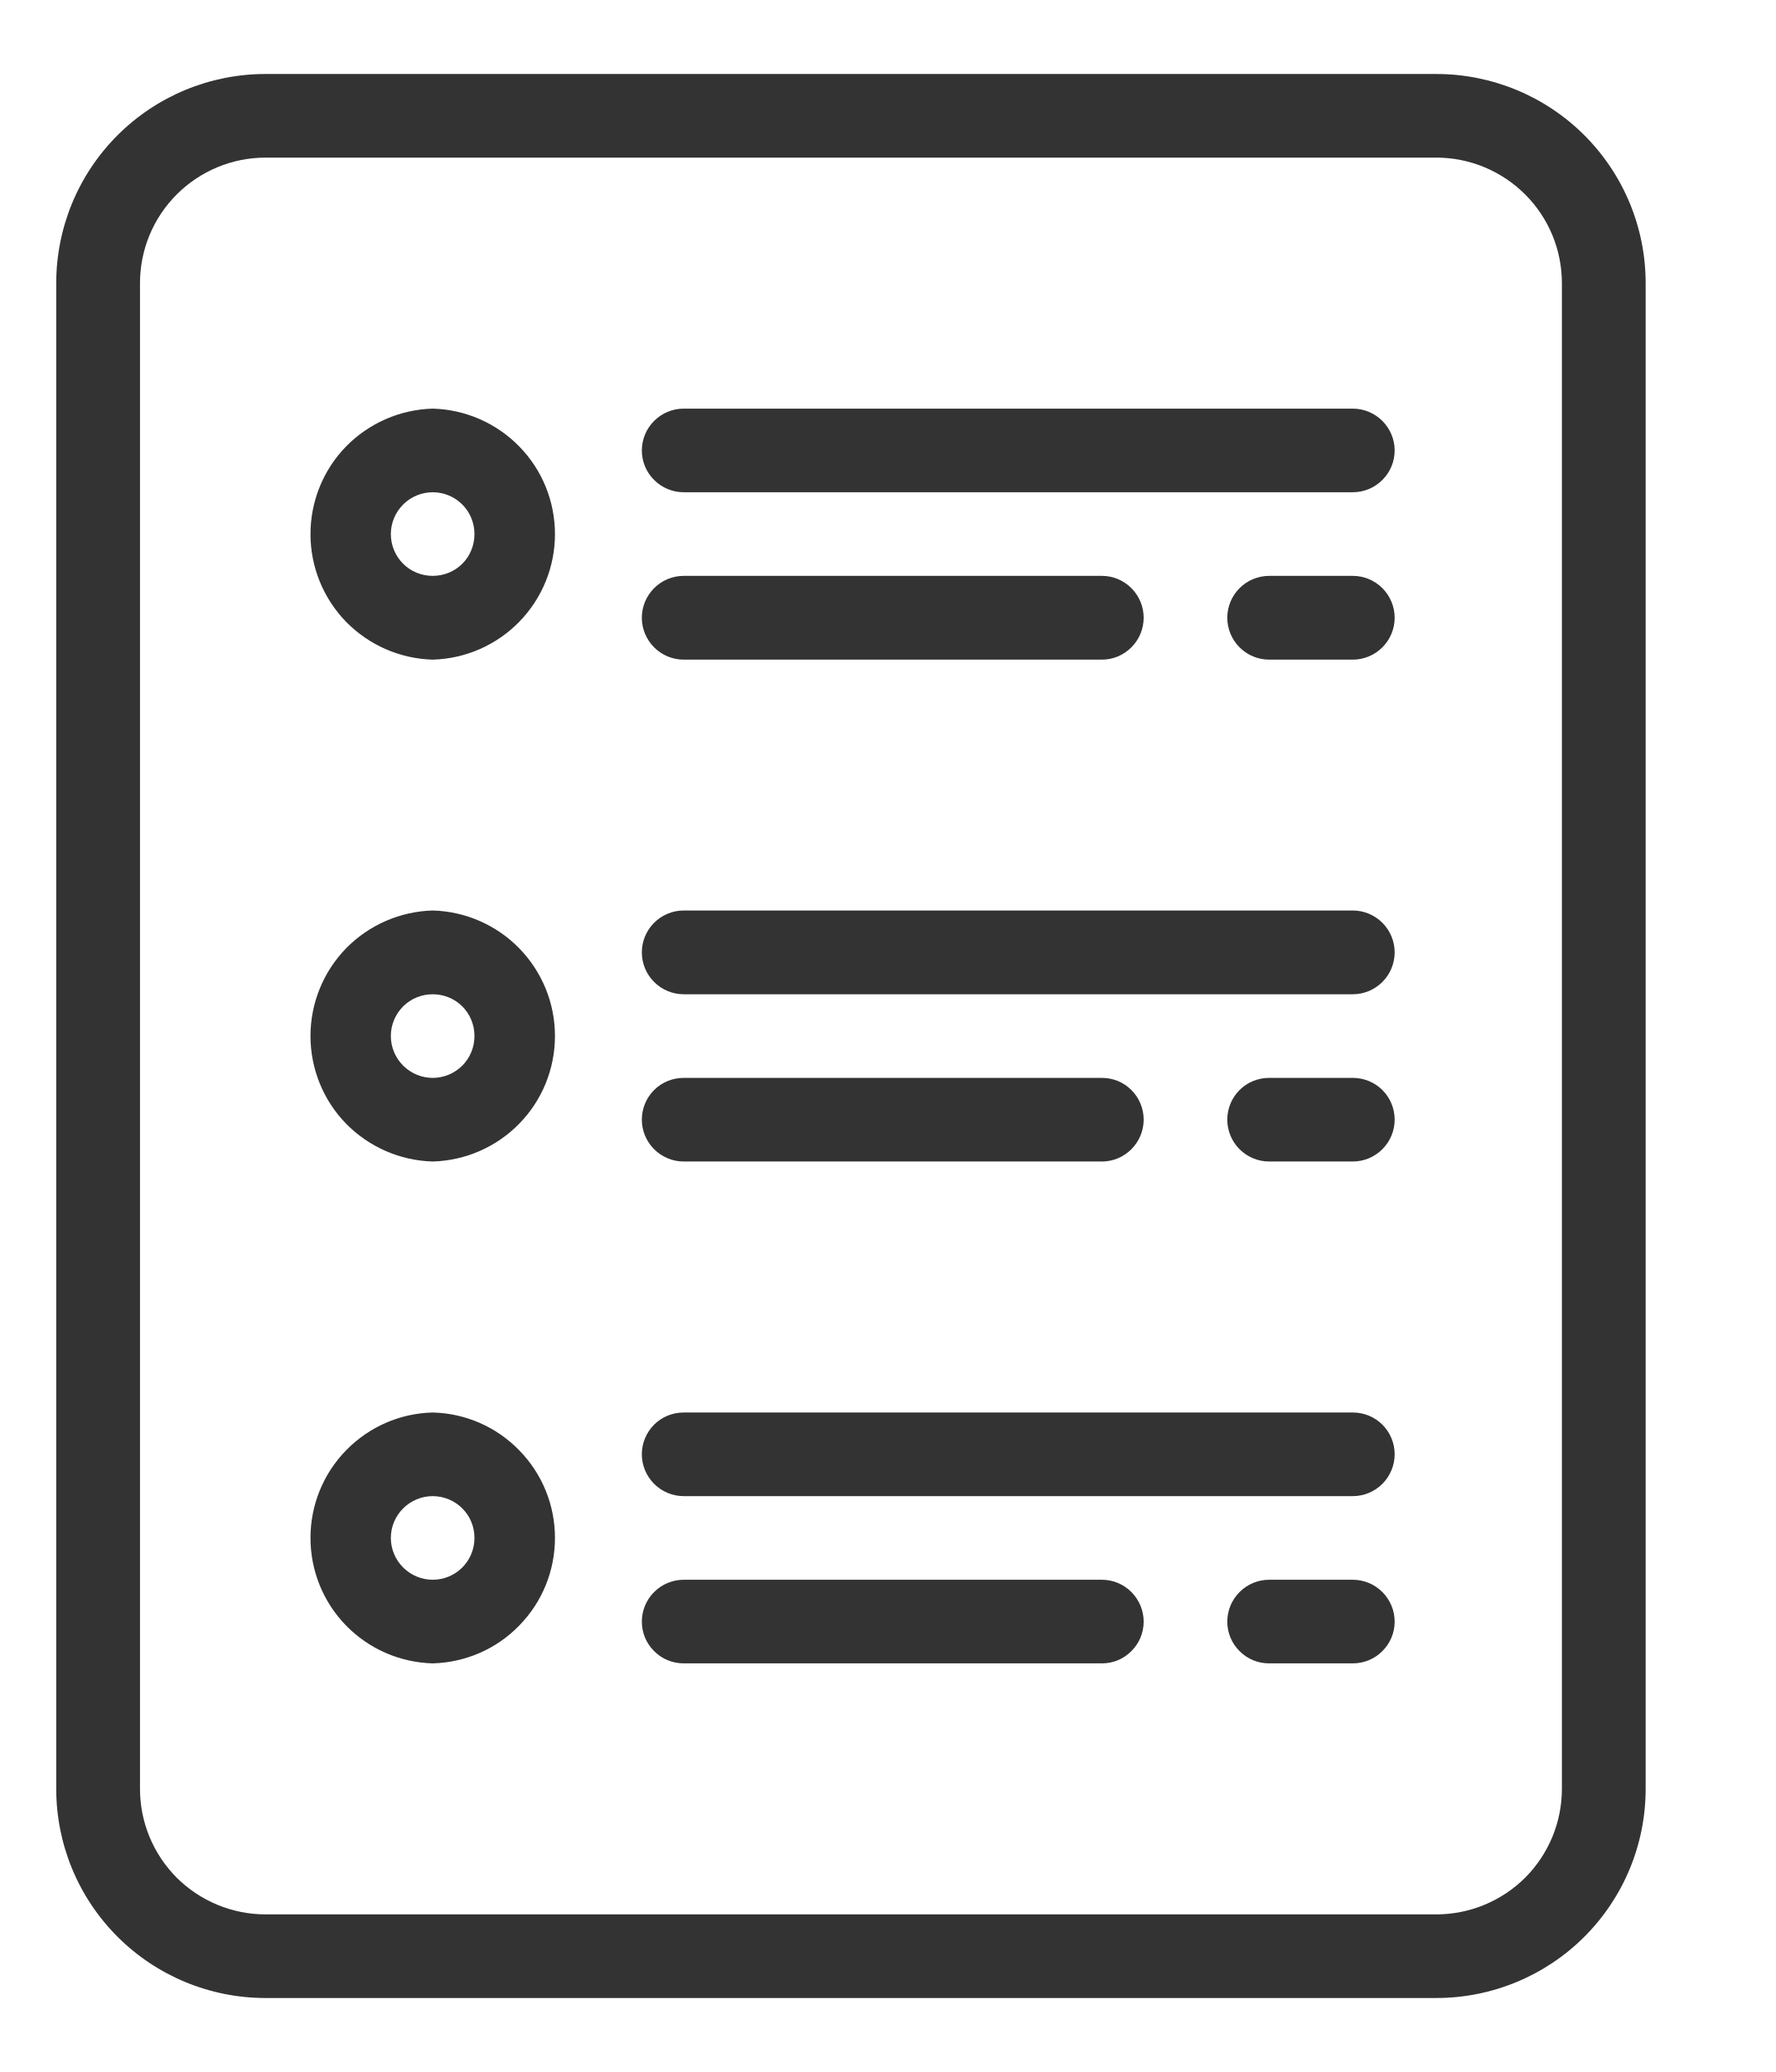
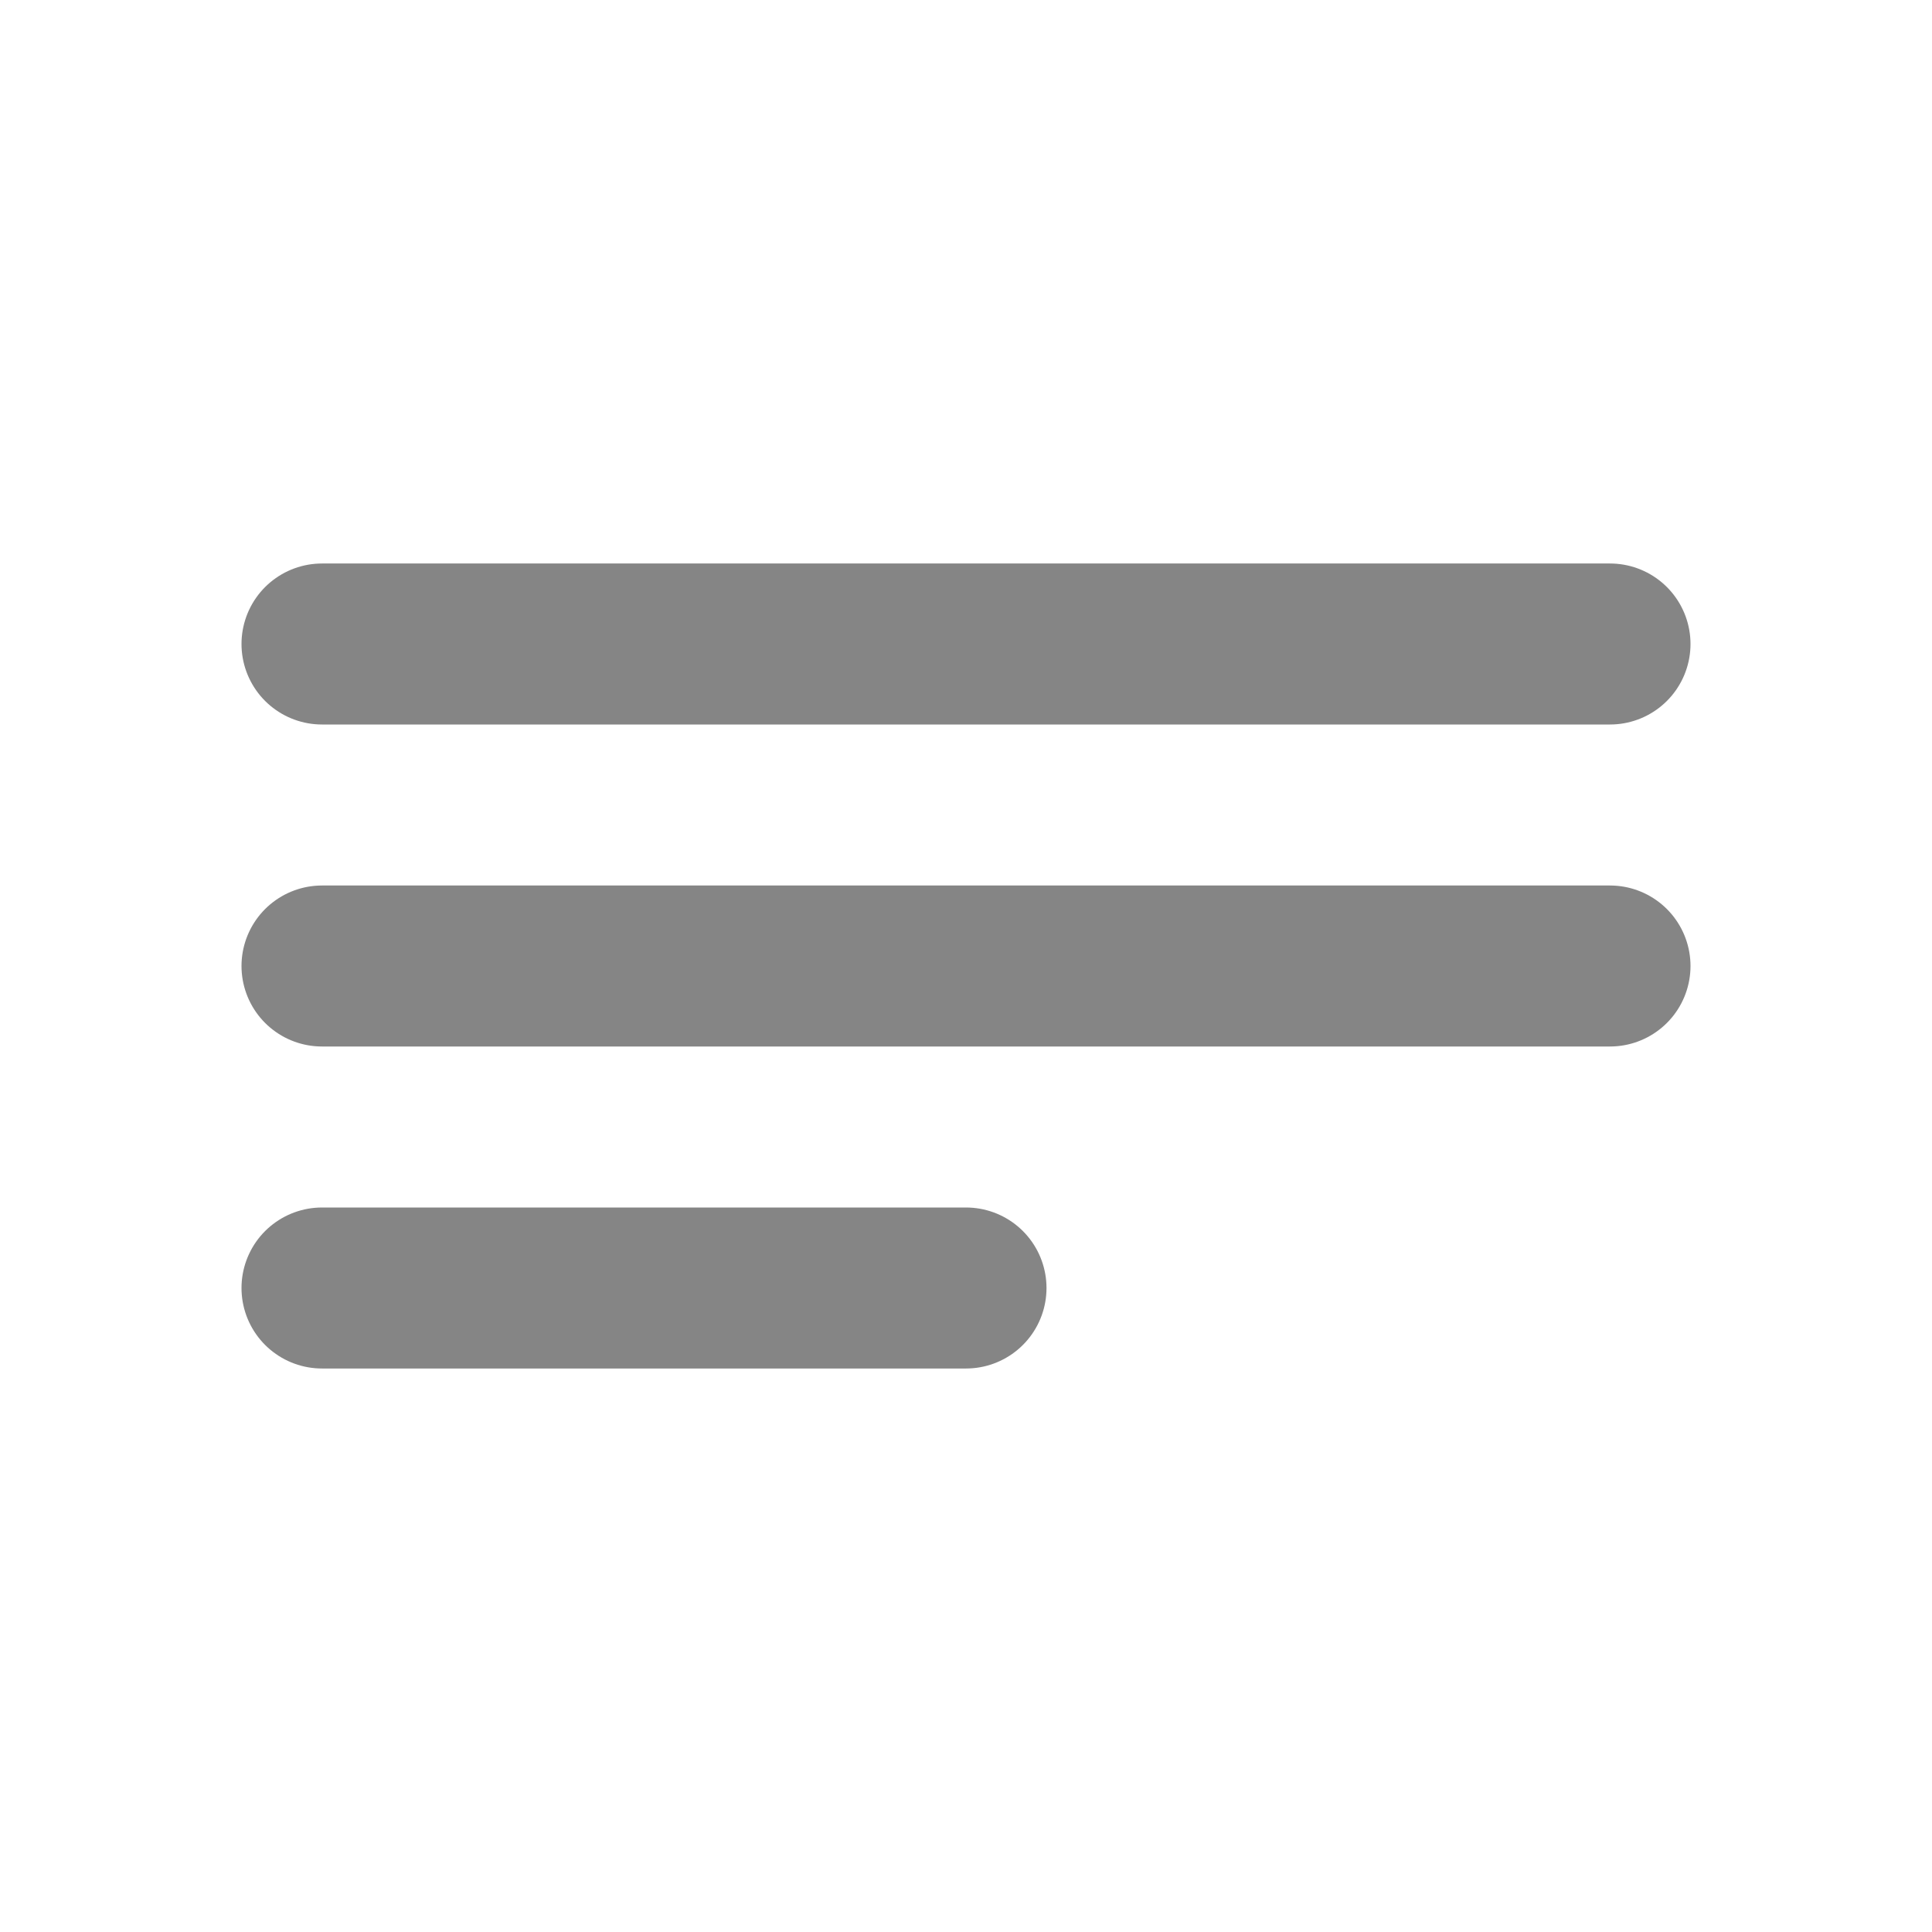
- <svg xmlns="http://www.w3.org/2000/svg" width="12" height="14" viewBox="0 0 12 14" fill="none">
-   <path fill-rule="evenodd" clip-rule="evenodd" d="M11.12 1.913C11.12 1.538 10.971 1.179 10.706 0.914C10.441 0.649 10.081 0.5 9.706 0.5H1.793C1.419 0.5 1.059 0.649 0.794 0.914C0.529 1.179 0.38 1.538 0.38 1.913V12.087C0.38 12.462 0.529 12.821 0.794 13.086C1.059 13.351 1.419 13.5 1.793 13.5H9.706C10.081 13.5 10.441 13.351 10.706 13.086C10.971 12.821 11.12 12.462 11.12 12.087V1.913ZM10.554 1.913V12.087C10.554 12.312 10.465 12.527 10.306 12.687C10.147 12.845 9.931 12.935 9.706 12.935H1.793C1.569 12.935 1.353 12.845 1.194 12.687C1.035 12.527 0.946 12.312 0.946 12.087V1.913C0.946 1.688 1.035 1.473 1.194 1.314C1.353 1.155 1.569 1.065 1.793 1.065H9.706C9.931 1.065 10.147 1.155 10.306 1.314C10.465 1.473 10.554 1.688 10.554 1.913Z" fill="#333333" />
-   <path fill-rule="evenodd" clip-rule="evenodd" d="M2.924 2.761C2.703 2.767 2.493 2.859 2.338 3.017C2.184 3.175 2.098 3.388 2.098 3.609C2.098 3.83 2.184 4.042 2.338 4.201C2.493 4.359 2.703 4.451 2.924 4.457C3.145 4.451 3.355 4.359 3.509 4.201C3.664 4.042 3.75 3.83 3.75 3.609C3.75 3.388 3.664 3.175 3.509 3.017C3.355 2.859 3.145 2.767 2.924 2.761ZM2.924 3.326C2.999 3.326 3.071 3.356 3.124 3.409C3.177 3.462 3.206 3.534 3.206 3.609C3.206 3.684 3.177 3.756 3.124 3.809C3.071 3.862 2.999 3.891 2.924 3.891C2.849 3.891 2.777 3.862 2.724 3.809C2.671 3.756 2.641 3.684 2.641 3.609C2.641 3.534 2.671 3.462 2.724 3.409C2.777 3.356 2.849 3.326 2.924 3.326ZM2.924 6.152C2.703 6.158 2.493 6.25 2.338 6.408C2.184 6.567 2.098 6.779 2.098 7C2.098 7.221 2.184 7.434 2.338 7.592C2.493 7.75 2.703 7.842 2.924 7.848C3.145 7.842 3.355 7.75 3.509 7.592C3.664 7.434 3.75 7.221 3.75 7C3.75 6.779 3.664 6.567 3.509 6.408C3.355 6.25 3.145 6.158 2.924 6.152ZM2.924 6.718C2.999 6.718 3.071 6.747 3.124 6.8C3.177 6.853 3.206 6.925 3.206 7C3.206 7.075 3.177 7.147 3.124 7.2C3.071 7.253 2.999 7.283 2.924 7.283C2.849 7.283 2.777 7.253 2.724 7.2C2.671 7.147 2.641 7.075 2.641 7C2.641 6.925 2.671 6.853 2.724 6.8C2.777 6.747 2.849 6.718 2.924 6.718ZM2.924 9.544C2.703 9.549 2.493 9.641 2.338 9.8C2.184 9.958 2.098 10.17 2.098 10.391C2.098 10.613 2.184 10.825 2.338 10.983C2.493 11.142 2.703 11.233 2.924 11.239C3.145 11.233 3.355 11.142 3.509 10.983C3.664 10.825 3.75 10.613 3.75 10.391C3.75 10.17 3.664 9.958 3.509 9.8C3.355 9.641 3.145 9.549 2.924 9.544ZM2.924 10.109C2.999 10.109 3.071 10.139 3.124 10.192C3.177 10.245 3.206 10.316 3.206 10.391C3.206 10.466 3.177 10.538 3.124 10.591C3.071 10.644 2.999 10.674 2.924 10.674C2.849 10.674 2.777 10.644 2.724 10.591C2.671 10.538 2.641 10.466 2.641 10.391C2.641 10.316 2.671 10.245 2.724 10.192C2.777 10.139 2.849 10.109 2.924 10.109ZM4.62 3.326H9.141C9.216 3.326 9.288 3.296 9.341 3.243C9.394 3.19 9.424 3.119 9.424 3.044C9.424 2.969 9.394 2.897 9.341 2.844C9.288 2.791 9.216 2.761 9.141 2.761H4.62C4.545 2.761 4.473 2.791 4.42 2.844C4.367 2.897 4.337 2.969 4.337 3.044C4.337 3.119 4.367 3.19 4.42 3.243C4.473 3.296 4.545 3.326 4.62 3.326ZM4.62 6.718H9.141C9.216 6.718 9.288 6.688 9.341 6.635C9.394 6.582 9.424 6.51 9.424 6.435C9.424 6.36 9.394 6.288 9.341 6.235C9.288 6.182 9.216 6.152 9.141 6.152H4.62C4.545 6.152 4.473 6.182 4.42 6.235C4.367 6.288 4.337 6.36 4.337 6.435C4.337 6.51 4.367 6.582 4.42 6.635C4.473 6.688 4.545 6.718 4.62 6.718ZM4.62 10.109H9.141C9.216 10.109 9.288 10.079 9.341 10.026C9.394 9.973 9.424 9.901 9.424 9.826C9.424 9.751 9.394 9.679 9.341 9.626C9.288 9.573 9.216 9.544 9.141 9.544H4.62C4.545 9.544 4.473 9.573 4.42 9.626C4.367 9.679 4.337 9.751 4.337 9.826C4.337 9.901 4.367 9.973 4.42 10.026C4.473 10.079 4.545 10.109 4.62 10.109ZM4.62 4.457H7.446C7.521 4.457 7.592 4.427 7.645 4.374C7.698 4.321 7.728 4.249 7.728 4.174C7.728 4.099 7.698 4.027 7.645 3.974C7.592 3.921 7.521 3.891 7.446 3.891H4.62C4.545 3.891 4.473 3.921 4.42 3.974C4.367 4.027 4.337 4.099 4.337 4.174C4.337 4.249 4.367 4.321 4.42 4.374C4.473 4.427 4.545 4.457 4.62 4.457ZM4.62 7.848H7.446C7.521 7.848 7.592 7.818 7.645 7.765C7.698 7.712 7.728 7.64 7.728 7.565C7.728 7.49 7.698 7.418 7.645 7.365C7.592 7.312 7.521 7.283 7.446 7.283H4.62C4.545 7.283 4.473 7.312 4.42 7.365C4.367 7.418 4.337 7.49 4.337 7.565C4.337 7.64 4.367 7.712 4.42 7.765C4.473 7.818 4.545 7.848 4.62 7.848ZM4.62 11.239H7.446C7.521 11.239 7.592 11.21 7.645 11.156C7.698 11.104 7.728 11.032 7.728 10.957C7.728 10.882 7.698 10.81 7.645 10.757C7.592 10.704 7.521 10.674 7.446 10.674H4.62C4.545 10.674 4.473 10.704 4.42 10.757C4.367 10.81 4.337 10.882 4.337 10.957C4.337 11.032 4.367 11.104 4.42 11.156C4.473 11.21 4.545 11.239 4.62 11.239ZM9.141 3.891H8.576C8.501 3.891 8.429 3.921 8.376 3.974C8.323 4.027 8.293 4.099 8.293 4.174C8.293 4.249 8.323 4.321 8.376 4.374C8.429 4.427 8.501 4.457 8.576 4.457H9.141C9.216 4.457 9.288 4.427 9.341 4.374C9.394 4.321 9.424 4.249 9.424 4.174C9.424 4.099 9.394 4.027 9.341 3.974C9.288 3.921 9.216 3.891 9.141 3.891ZM9.141 7.283H8.576C8.501 7.283 8.429 7.312 8.376 7.365C8.323 7.418 8.293 7.49 8.293 7.565C8.293 7.64 8.323 7.712 8.376 7.765C8.429 7.818 8.501 7.848 8.576 7.848H9.141C9.216 7.848 9.288 7.818 9.341 7.765C9.394 7.712 9.424 7.64 9.424 7.565C9.424 7.49 9.394 7.418 9.341 7.365C9.288 7.312 9.216 7.283 9.141 7.283ZM9.141 10.674H8.576C8.501 10.674 8.429 10.704 8.376 10.757C8.323 10.81 8.293 10.882 8.293 10.957C8.293 11.032 8.323 11.104 8.376 11.156C8.429 11.21 8.501 11.239 8.576 11.239H9.141C9.216 11.239 9.288 11.21 9.341 11.156C9.394 11.104 9.424 11.032 9.424 10.957C9.424 10.882 9.394 10.81 9.341 10.757C9.288 10.704 9.216 10.674 9.141 10.674Z" fill="#333333" />
+ <svg xmlns="http://www.w3.org/2000/svg" width="800px" height="800px" viewBox="0 0 24 24" fill="none">
+   <g id="SVGRepo_bgCarrier" stroke-width="0" />
+   <g id="SVGRepo_tracerCarrier" stroke-linecap="round" stroke-linejoin="round" />
+   <g id="SVGRepo_iconCarrier">
+     <path d="M4 12H20M4 8H20M4 16H12" stroke="#858585" stroke-width="2" stroke-linecap="round" stroke-linejoin="round" />
+   </g>
</svg>
